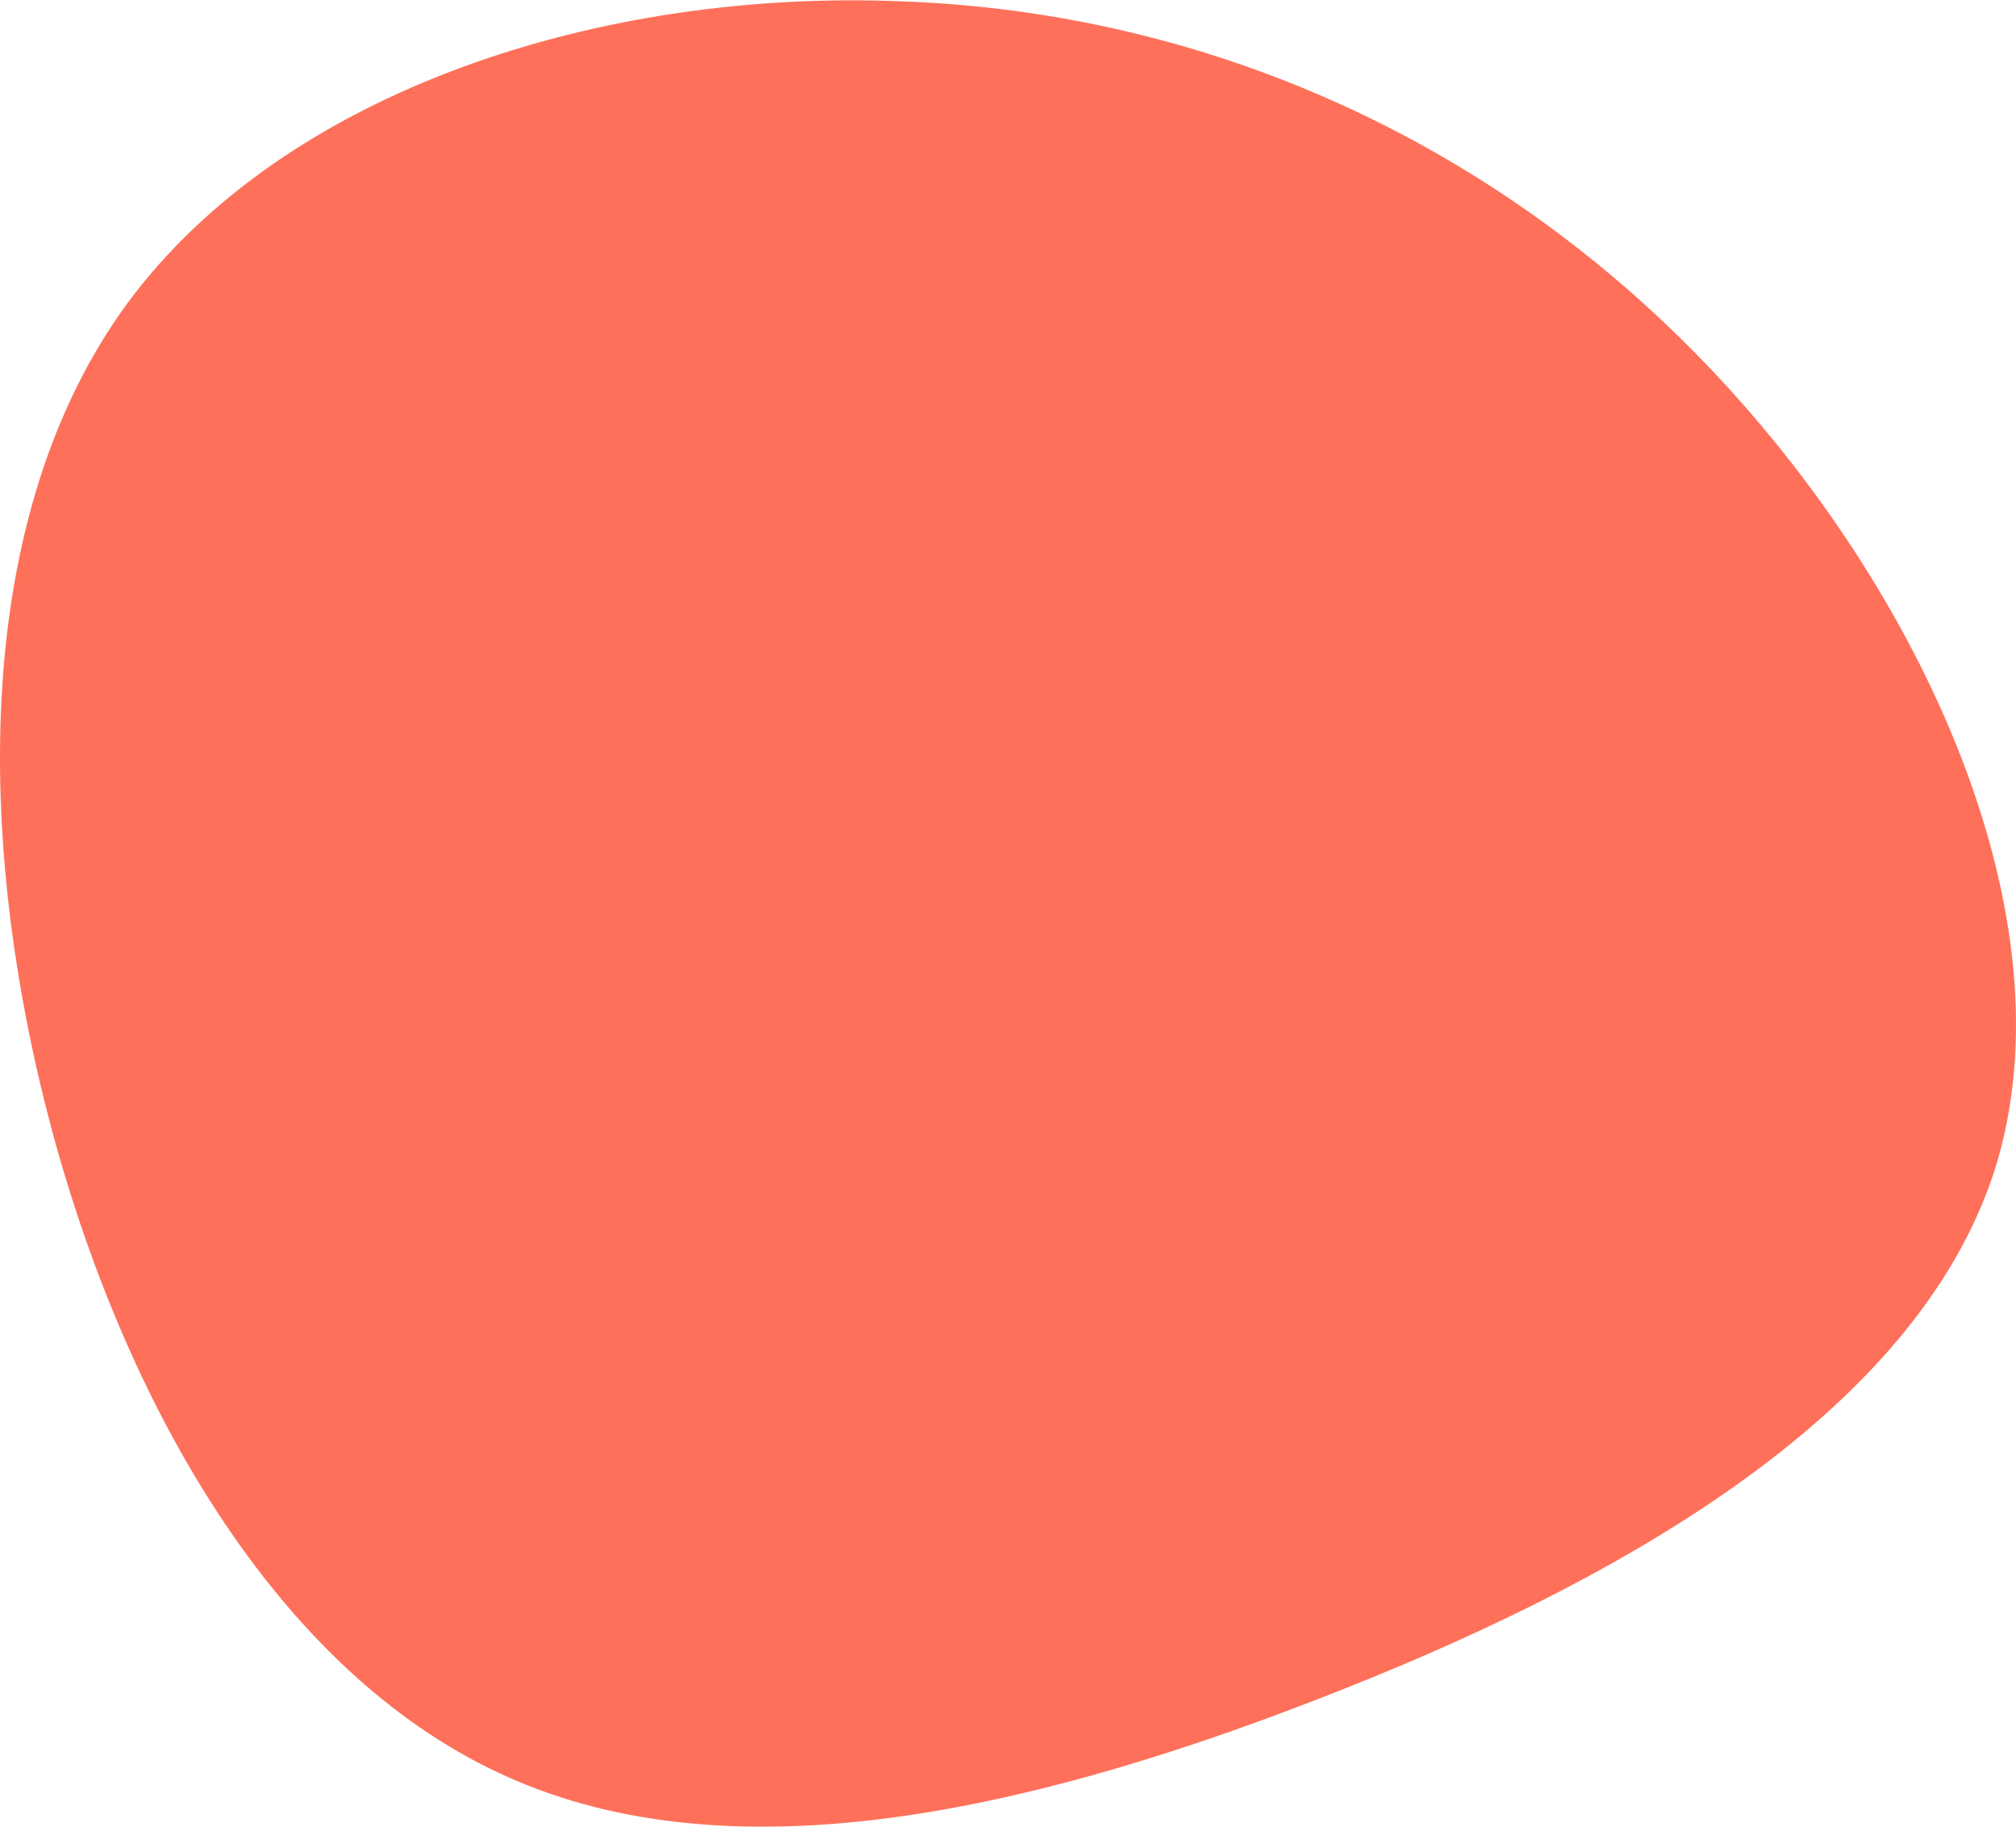
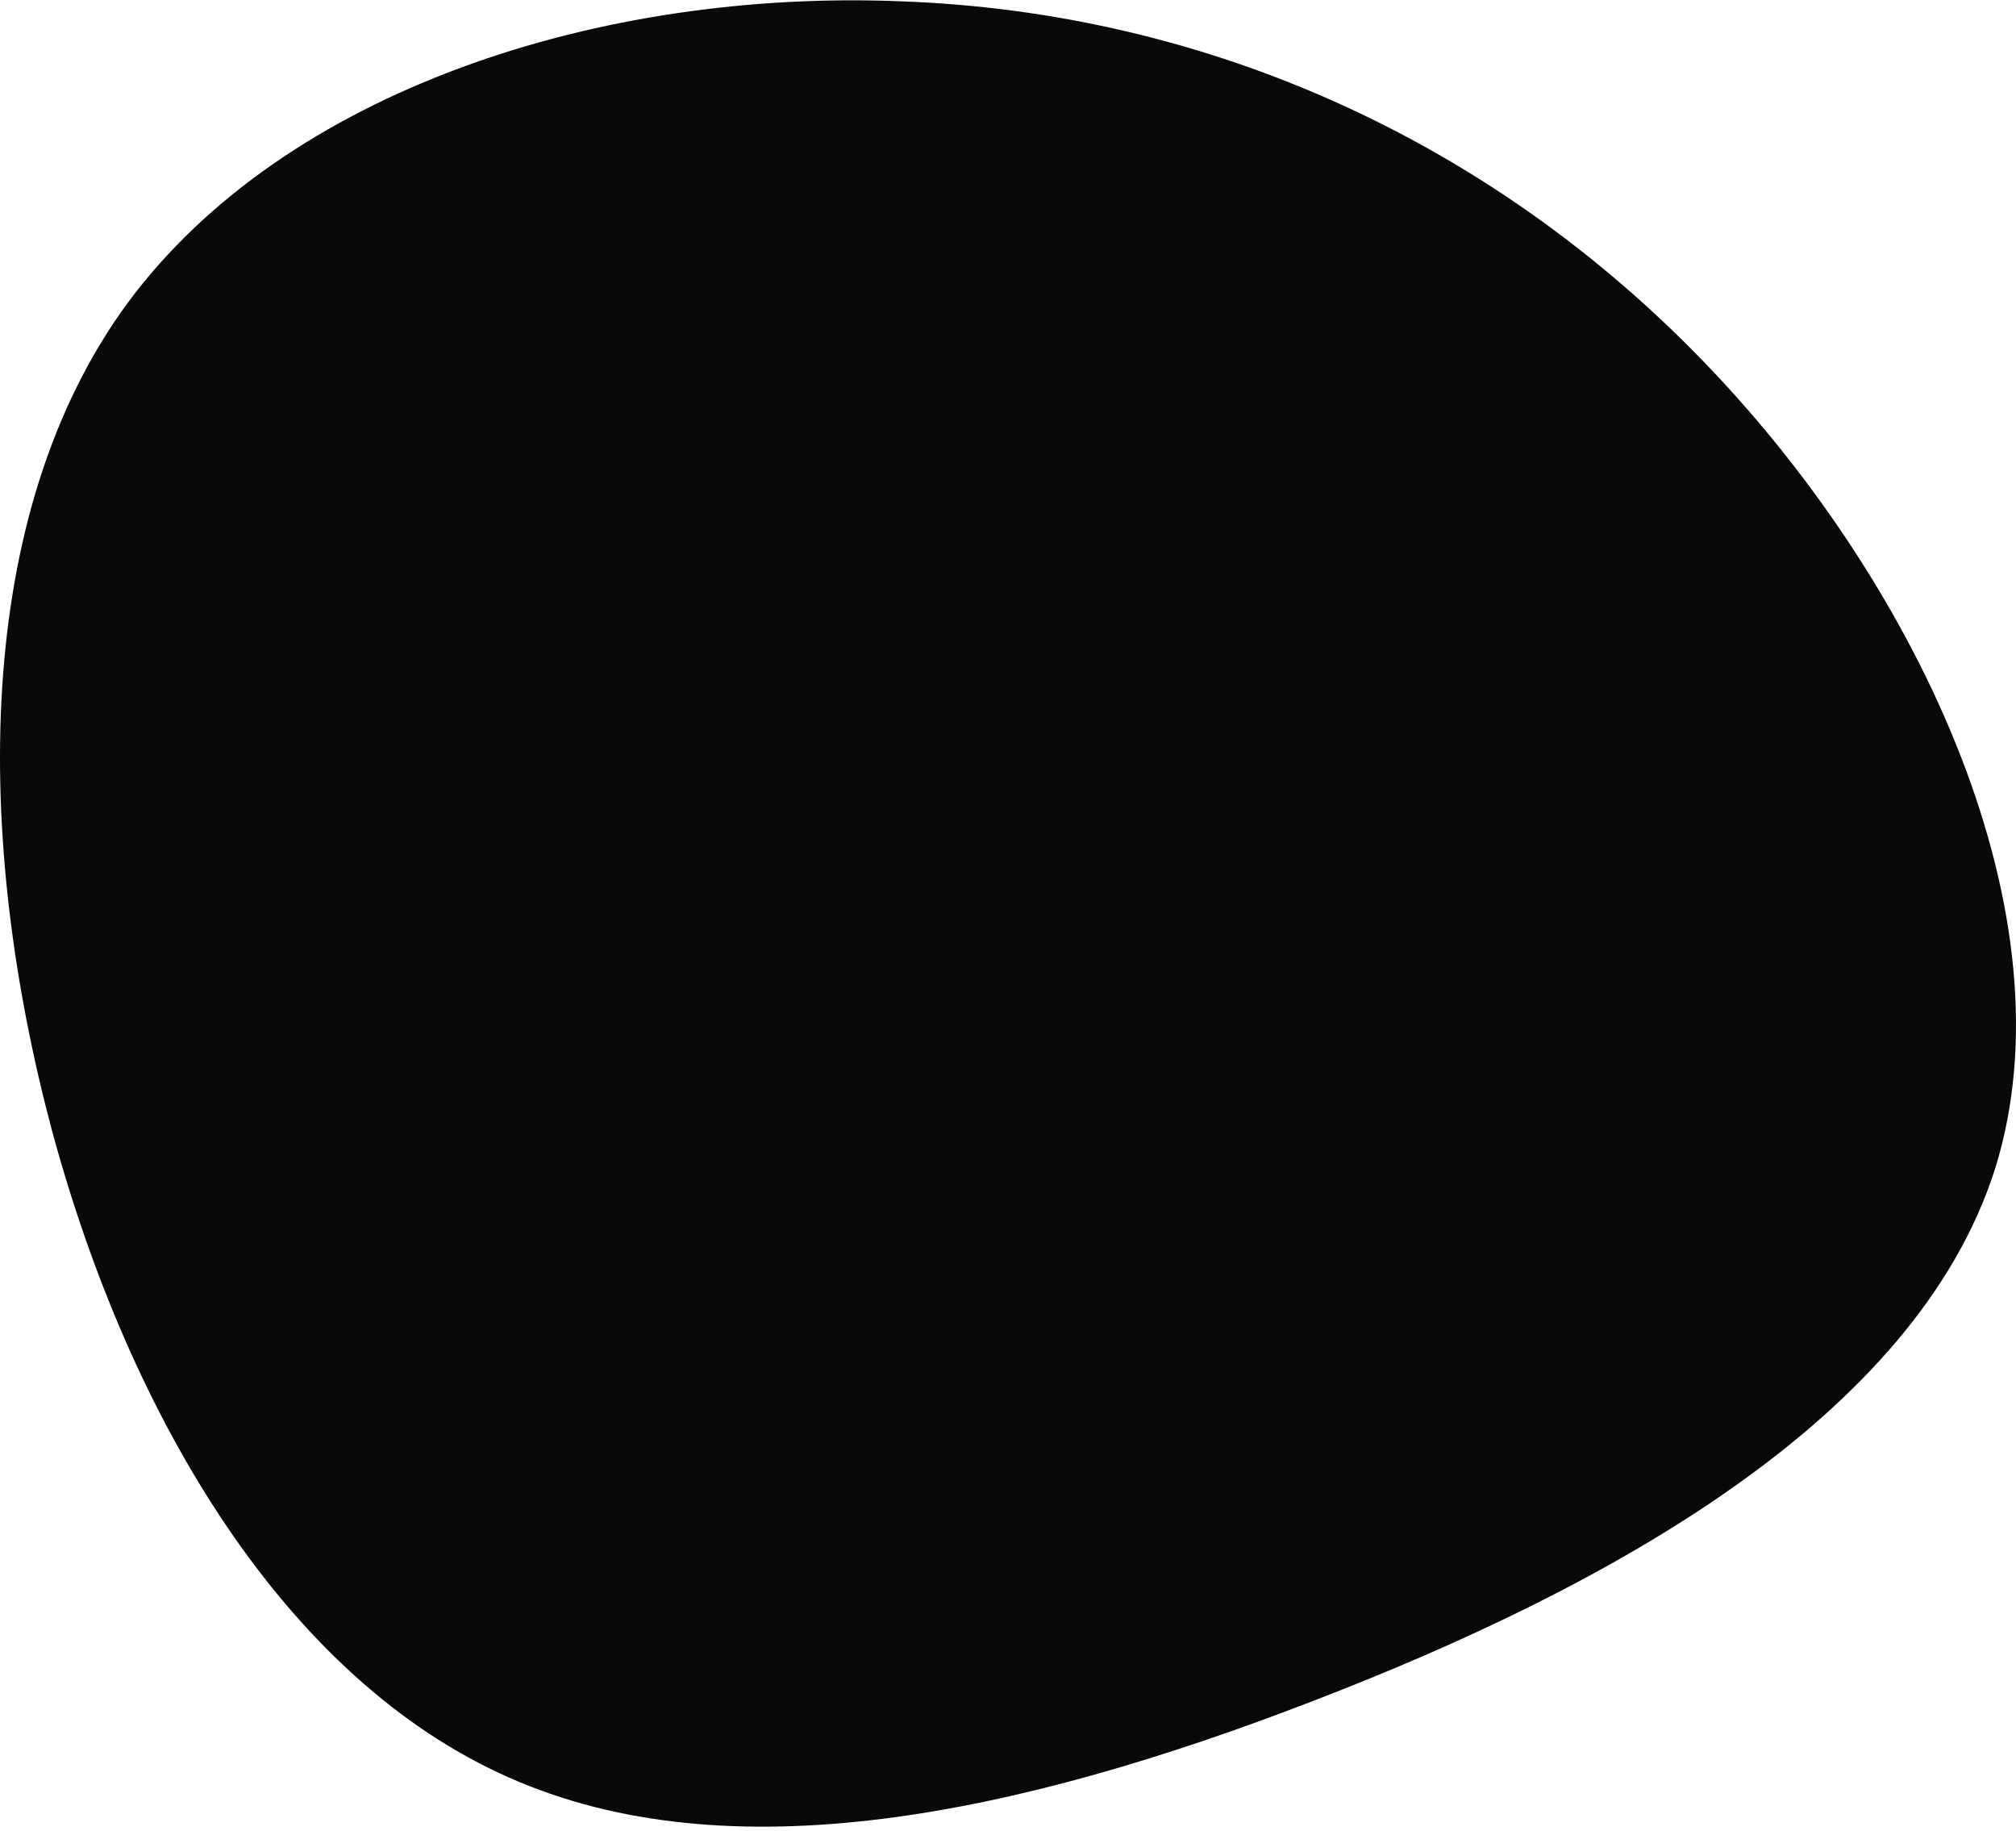
<svg xmlns="http://www.w3.org/2000/svg" width="509" height="462" viewBox="0 0 509 462" fill="none">
-   <path d="M430.684 91.848C485.587 148.958 523.332 231.872 503.773 294.831C483.871 357.79 406.664 400.451 331.516 429.351C256.711 458.25 183.965 473.388 128.376 448.617C72.444 423.846 32.983 358.822 13.081 285.198C-6.478 211.917 -7.165 130.036 32.297 76.366C72.101 22.695 151.71 -2.763 227.544 0.333C303.722 3.085 375.781 34.737 430.684 91.848Z" fill="#FE705A" />
+   <path d="M430.684 91.848C485.587 148.958 523.332 231.872 503.773 294.831C483.871 357.79 406.664 400.451 331.516 429.351C256.711 458.25 183.965 473.388 128.376 448.617C72.444 423.846 32.983 358.822 13.081 285.198C-6.478 211.917 -7.165 130.036 32.297 76.366C72.101 22.695 151.71 -2.763 227.544 0.333C303.722 3.085 375.781 34.737 430.684 91.848Z" fill="#0B0908" />
</svg>
